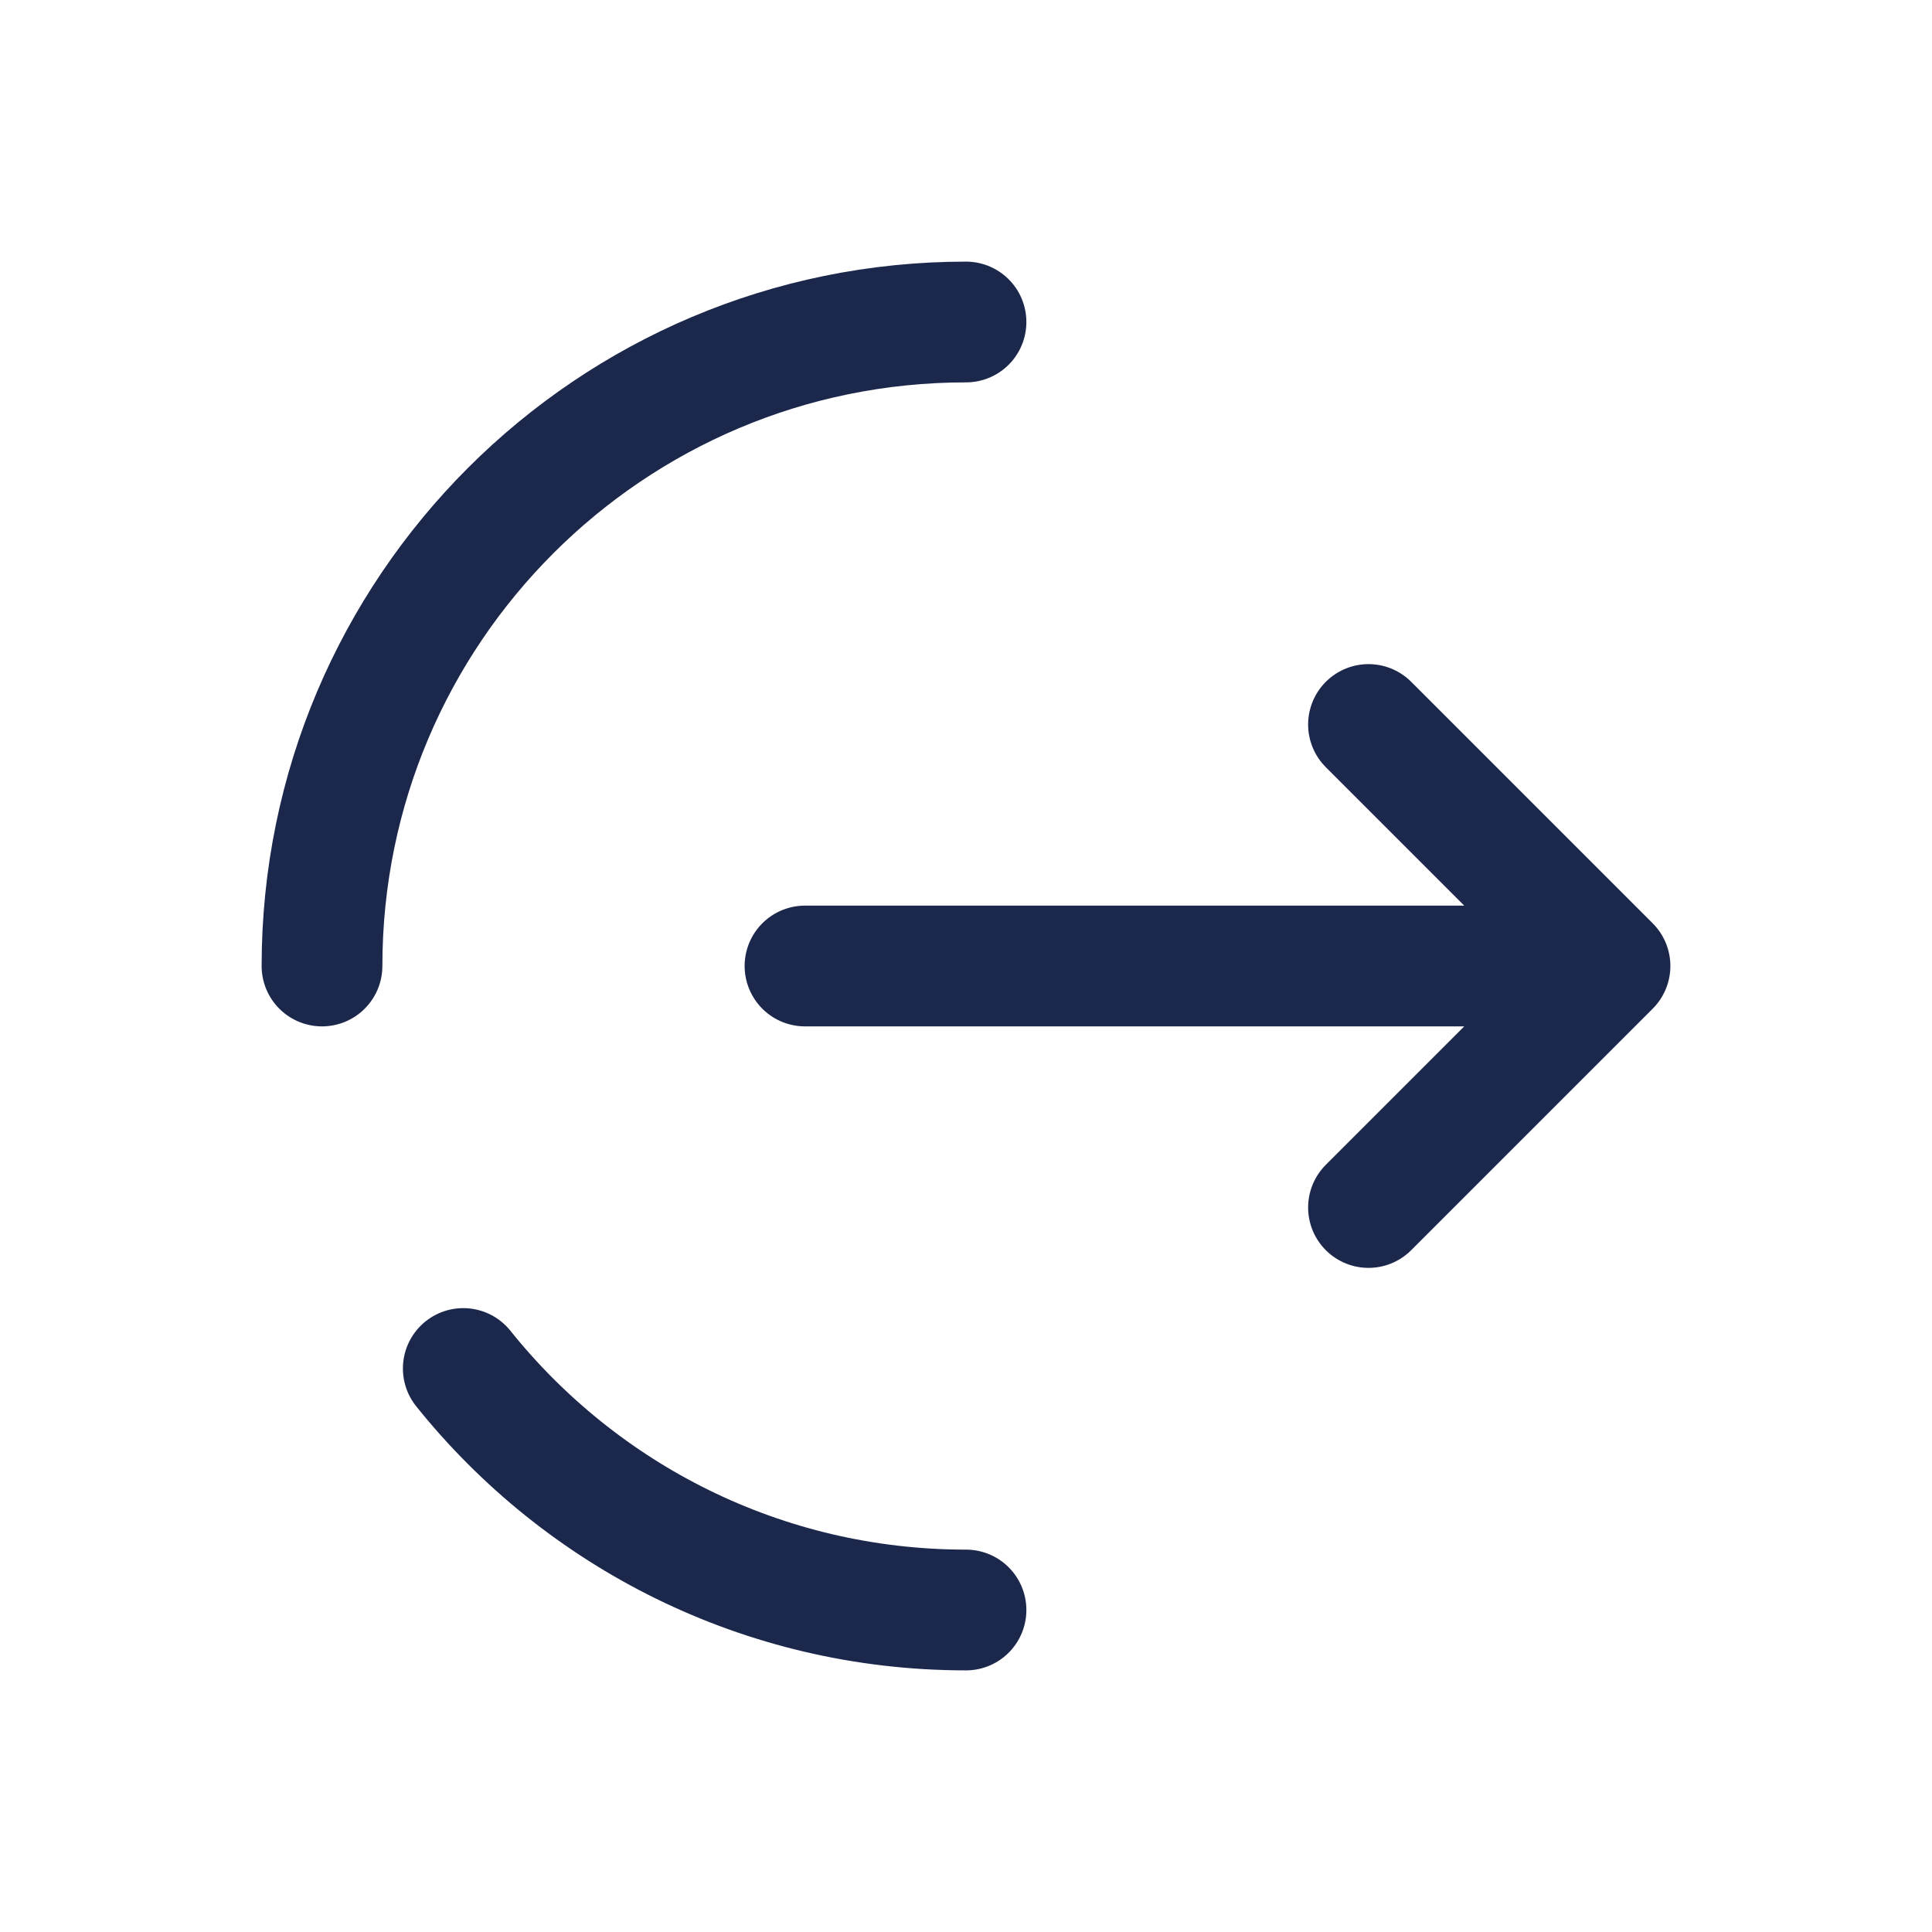
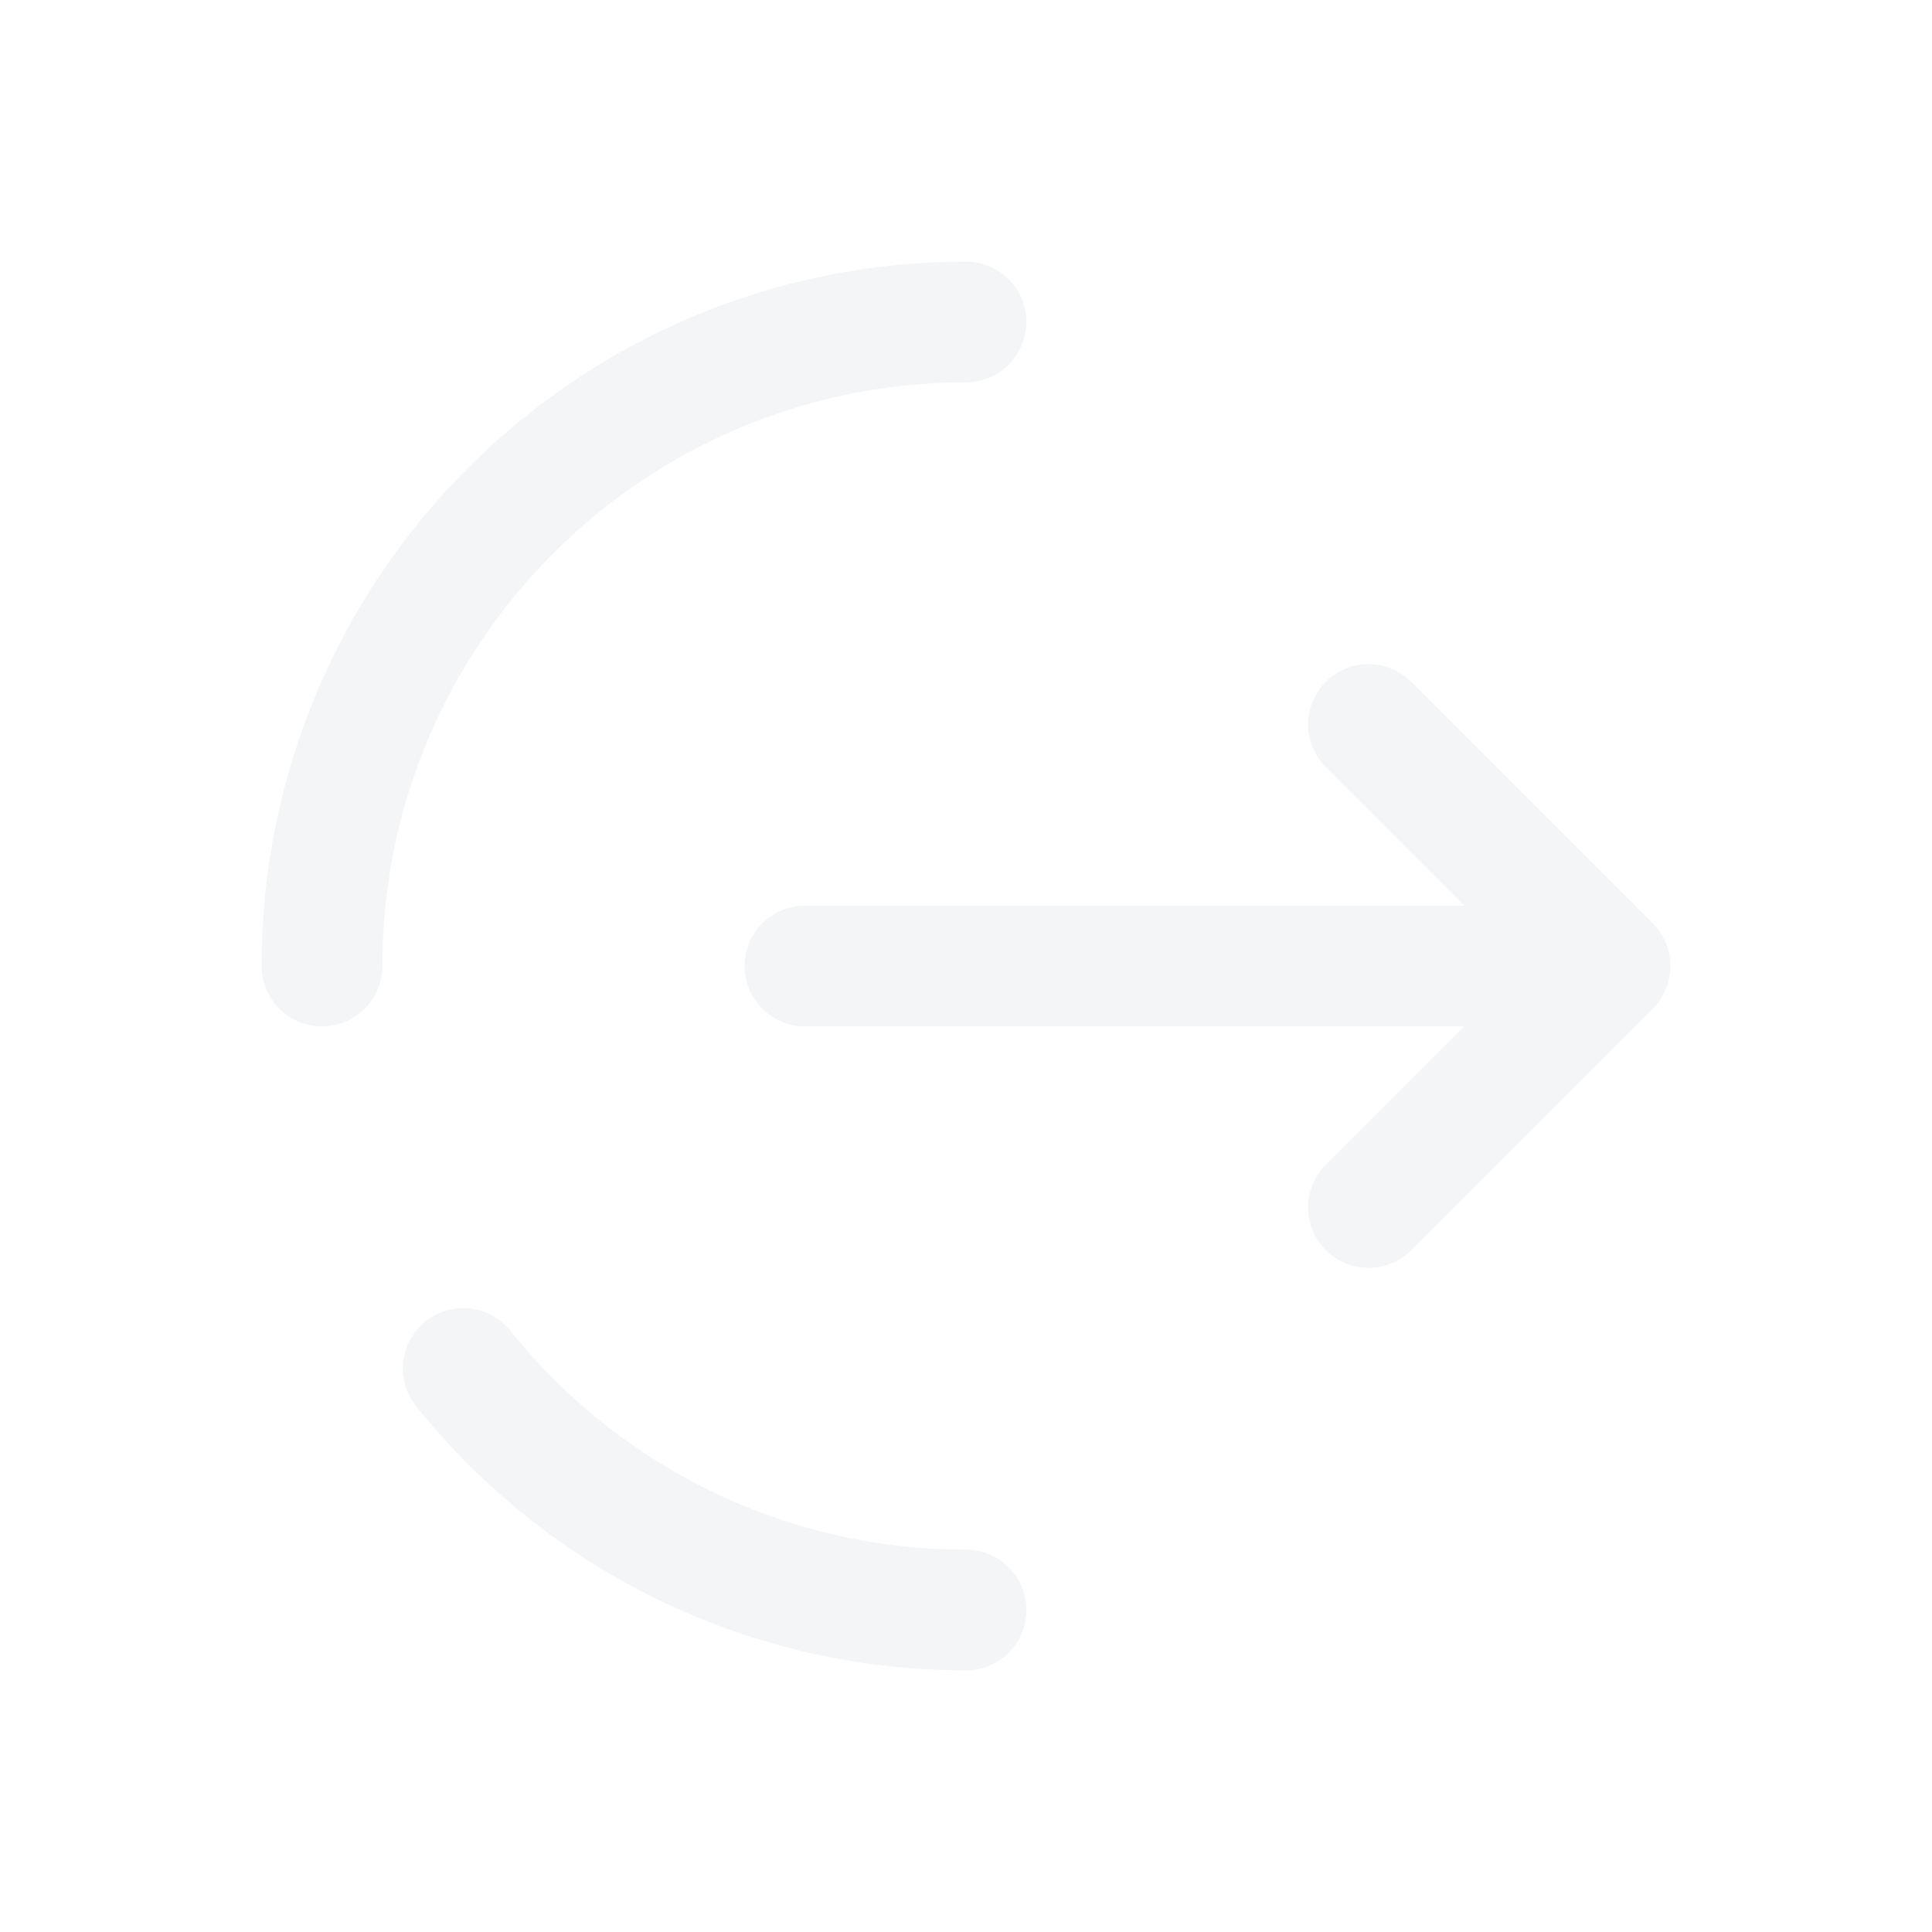
- <svg xmlns="http://www.w3.org/2000/svg" viewBox="0 0 24 24" fill="none">
-   <g id="SVGRepo_bgCarrier" stroke-width="0" />
-   <g id="SVGRepo_tracerCarrier" stroke-linecap="round" stroke-linejoin="round" />
-   <g id="SVGRepo_iconCarrier">
-     <path d="M10 12H20M20 12L17 9M20 12L17 15" stroke="#1C274C" stroke-width="1.5" stroke-linecap="round" stroke-linejoin="round" />
-     <path d="M4 12C4 7.582 7.582 4 12 4M12 20C9.474 20 7.221 18.829 5.755 17" stroke="#1C274C" stroke-width="1.5" stroke-linecap="round" />
-   </g>
+ <svg xmlns="http://www.w3.org/2000/svg" width="24" height="24" viewBox="0 0 24 24" fill="none">
+   <path d="M10 12H20M20 12L17 9M20 12L17 15" stroke="#F4F5F7" stroke-width="1.5" stroke-linecap="round" stroke-linejoin="round" />
+   <path d="M4 12C4 7.582 7.582 4 12 4M12 20C9.474 20 7.221 18.829 5.755 17" stroke="#F4F5F7" stroke-width="1.5" stroke-linecap="round" />
</svg>
